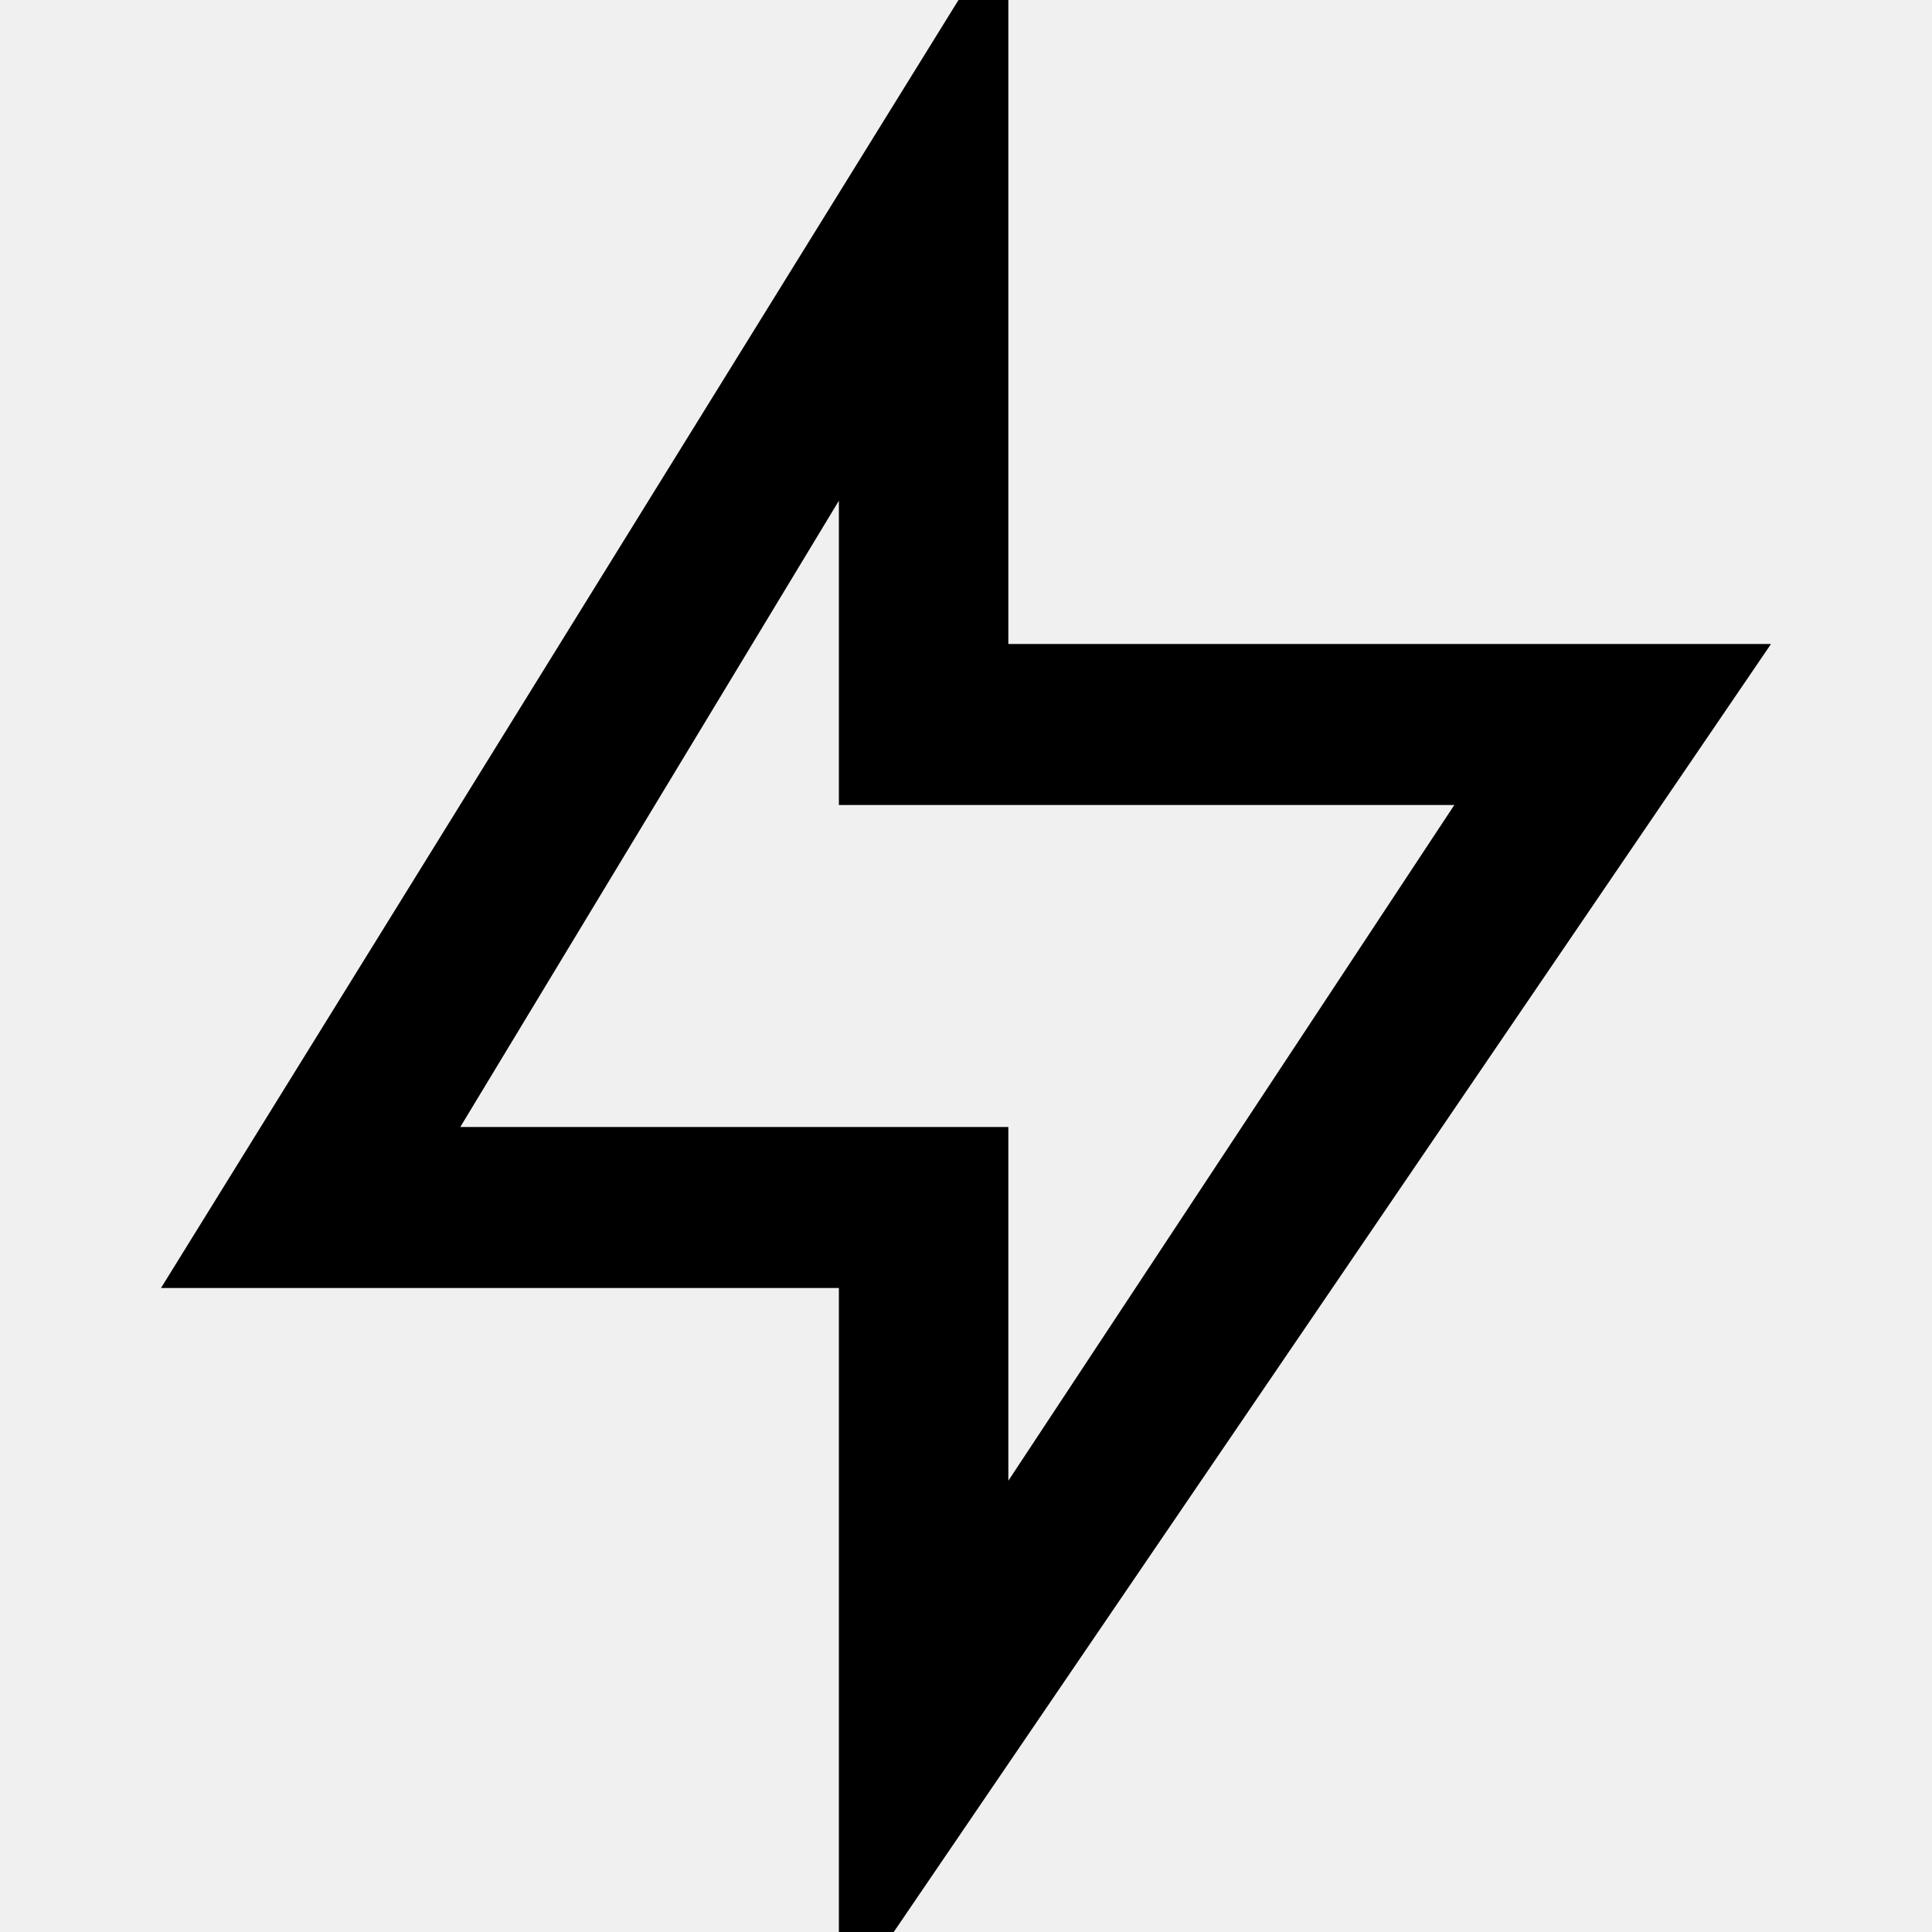
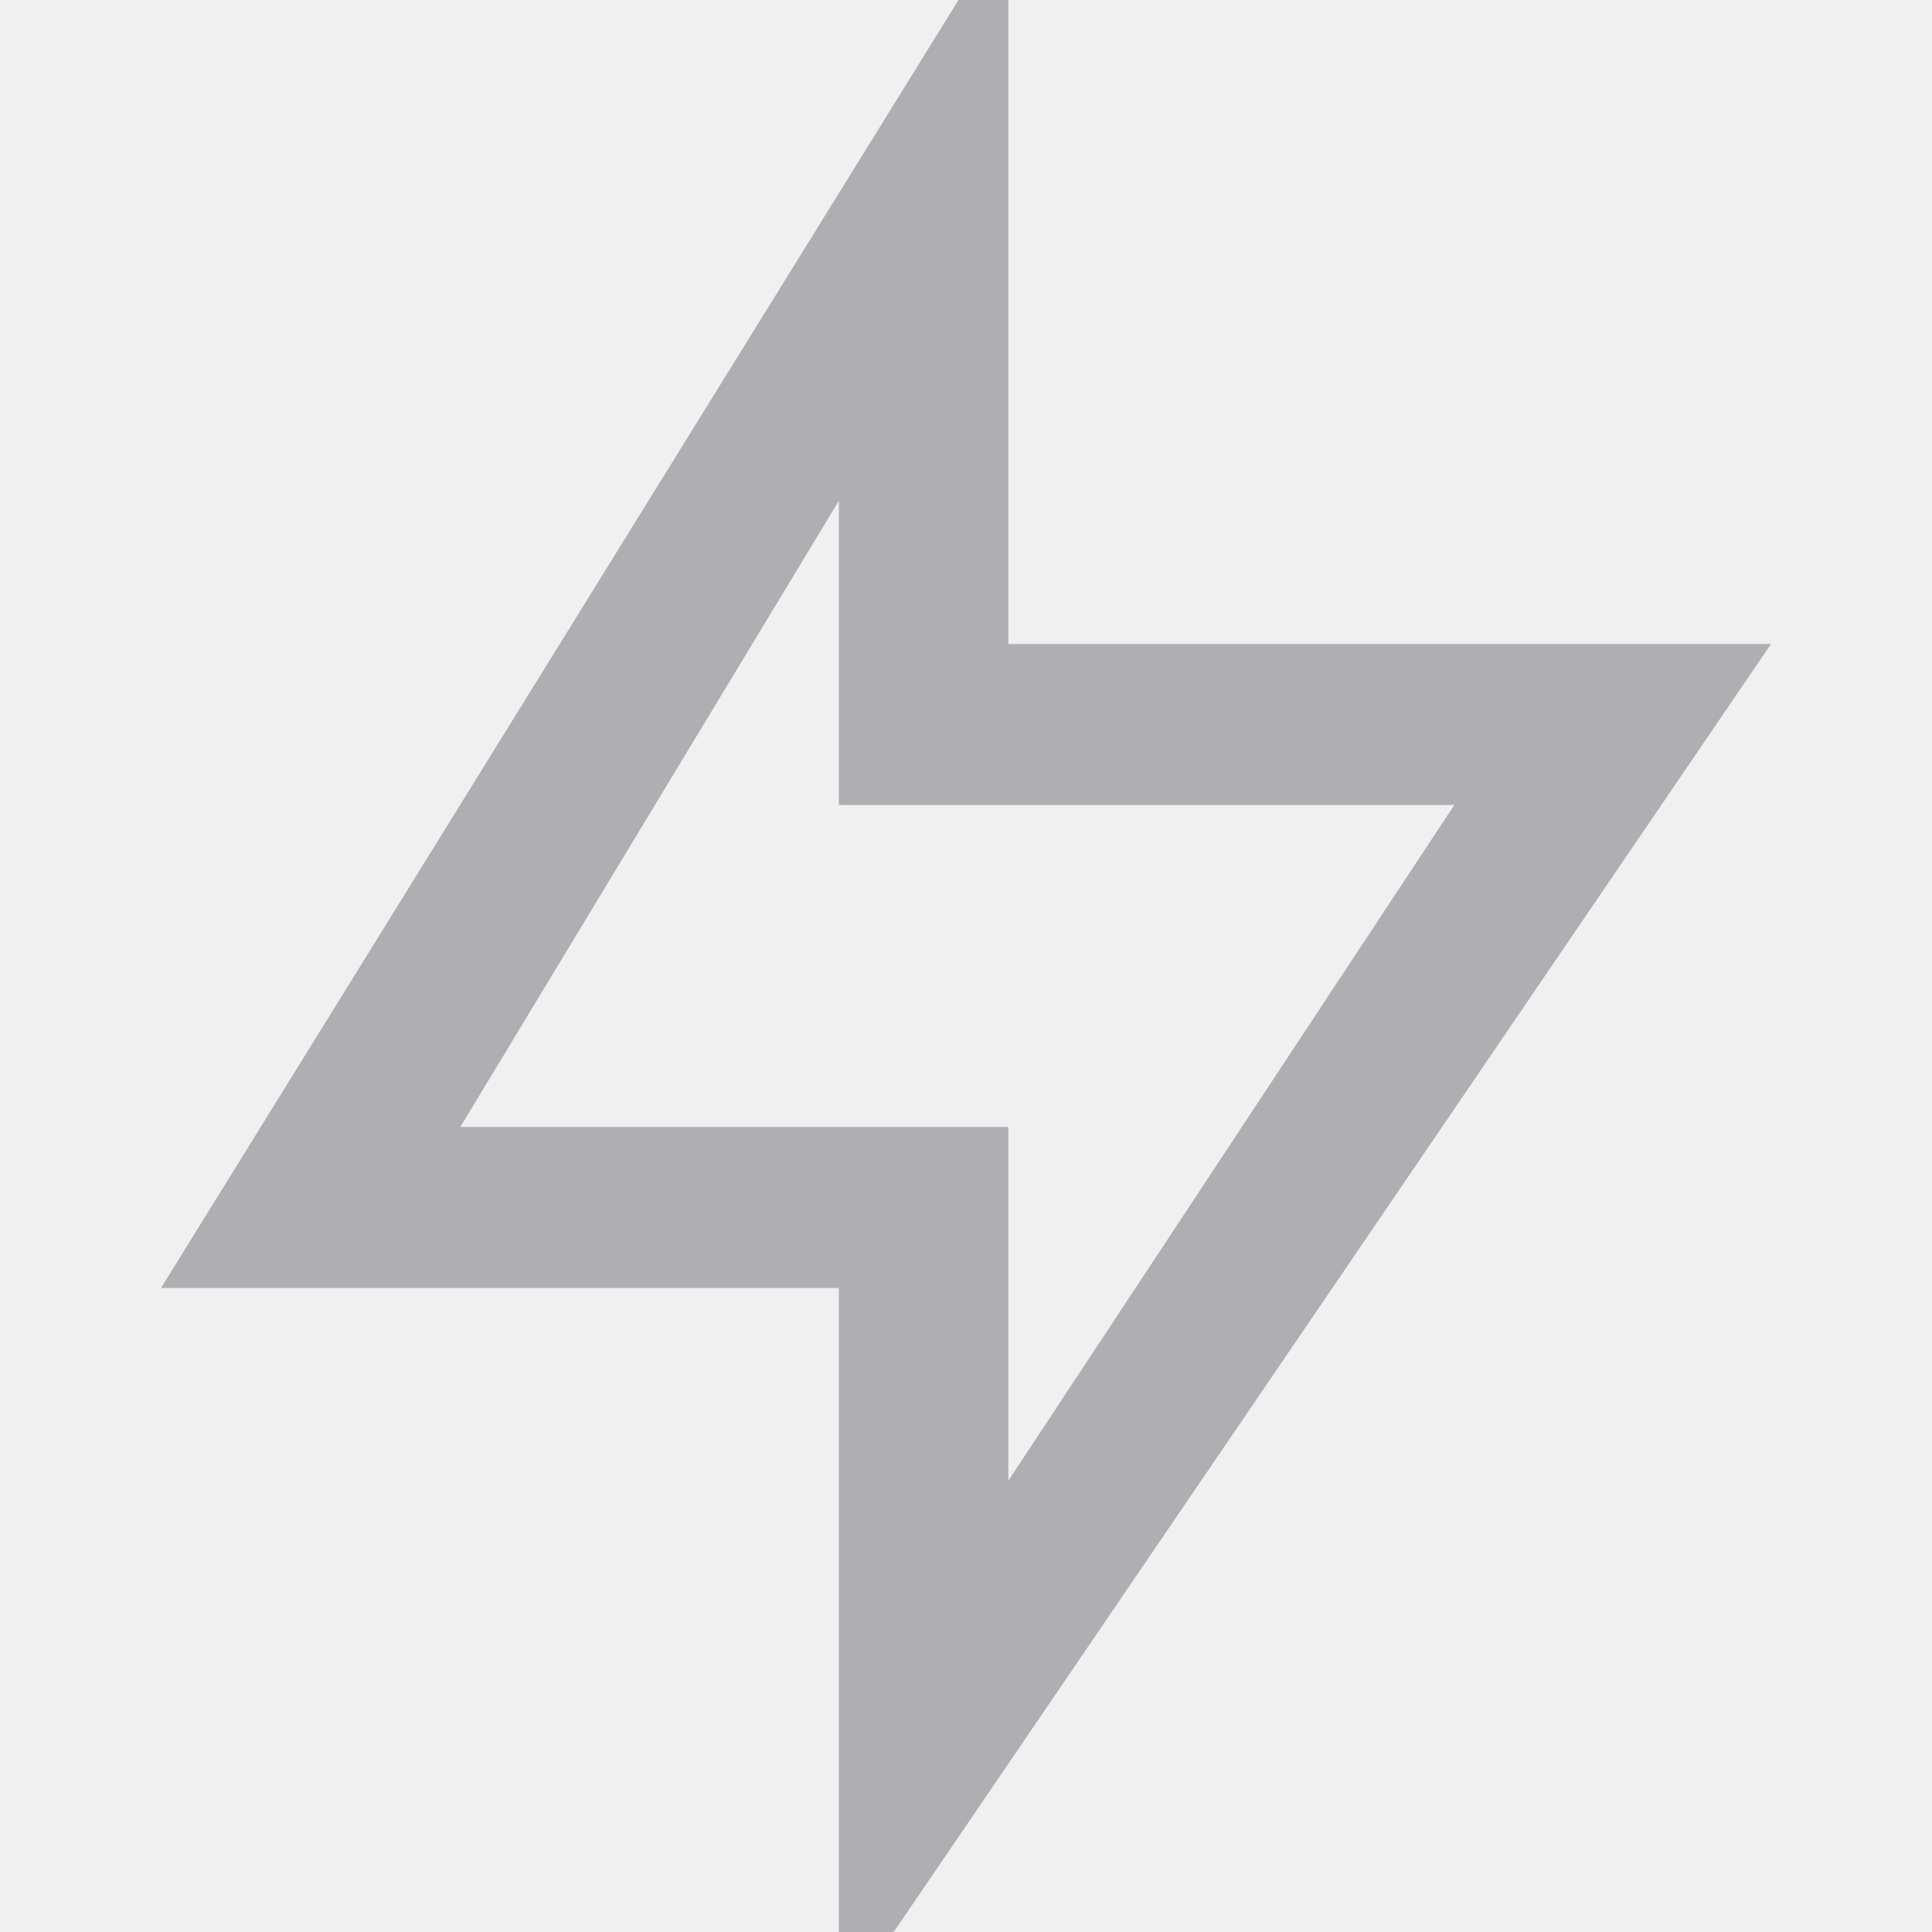
<svg xmlns="http://www.w3.org/2000/svg" width="24" height="24" viewBox="0 0 24 24" fill="none">
  <g clip-path="url(#clip0)">
-     <path d="M12.526 8H22L10.421 25V16H2L12.526 -1V8ZM10.421 10V6.22L5.718 14H12.526V18.394L18.066 10H10.421Z" fill="currentColor" />
+     <path d="M12.526 8H22L10.421 25V16H2L12.526 -1V8ZM10.421 10V6.22L5.718 14H12.526V18.394L18.066 10H10.421Z" fill="#AEAEB3" />
  </g>
  <defs>
    <clipPath id="clip0">
      <rect width="24" height="24" fill="white" />
    </clipPath>
  </defs>
</svg>
